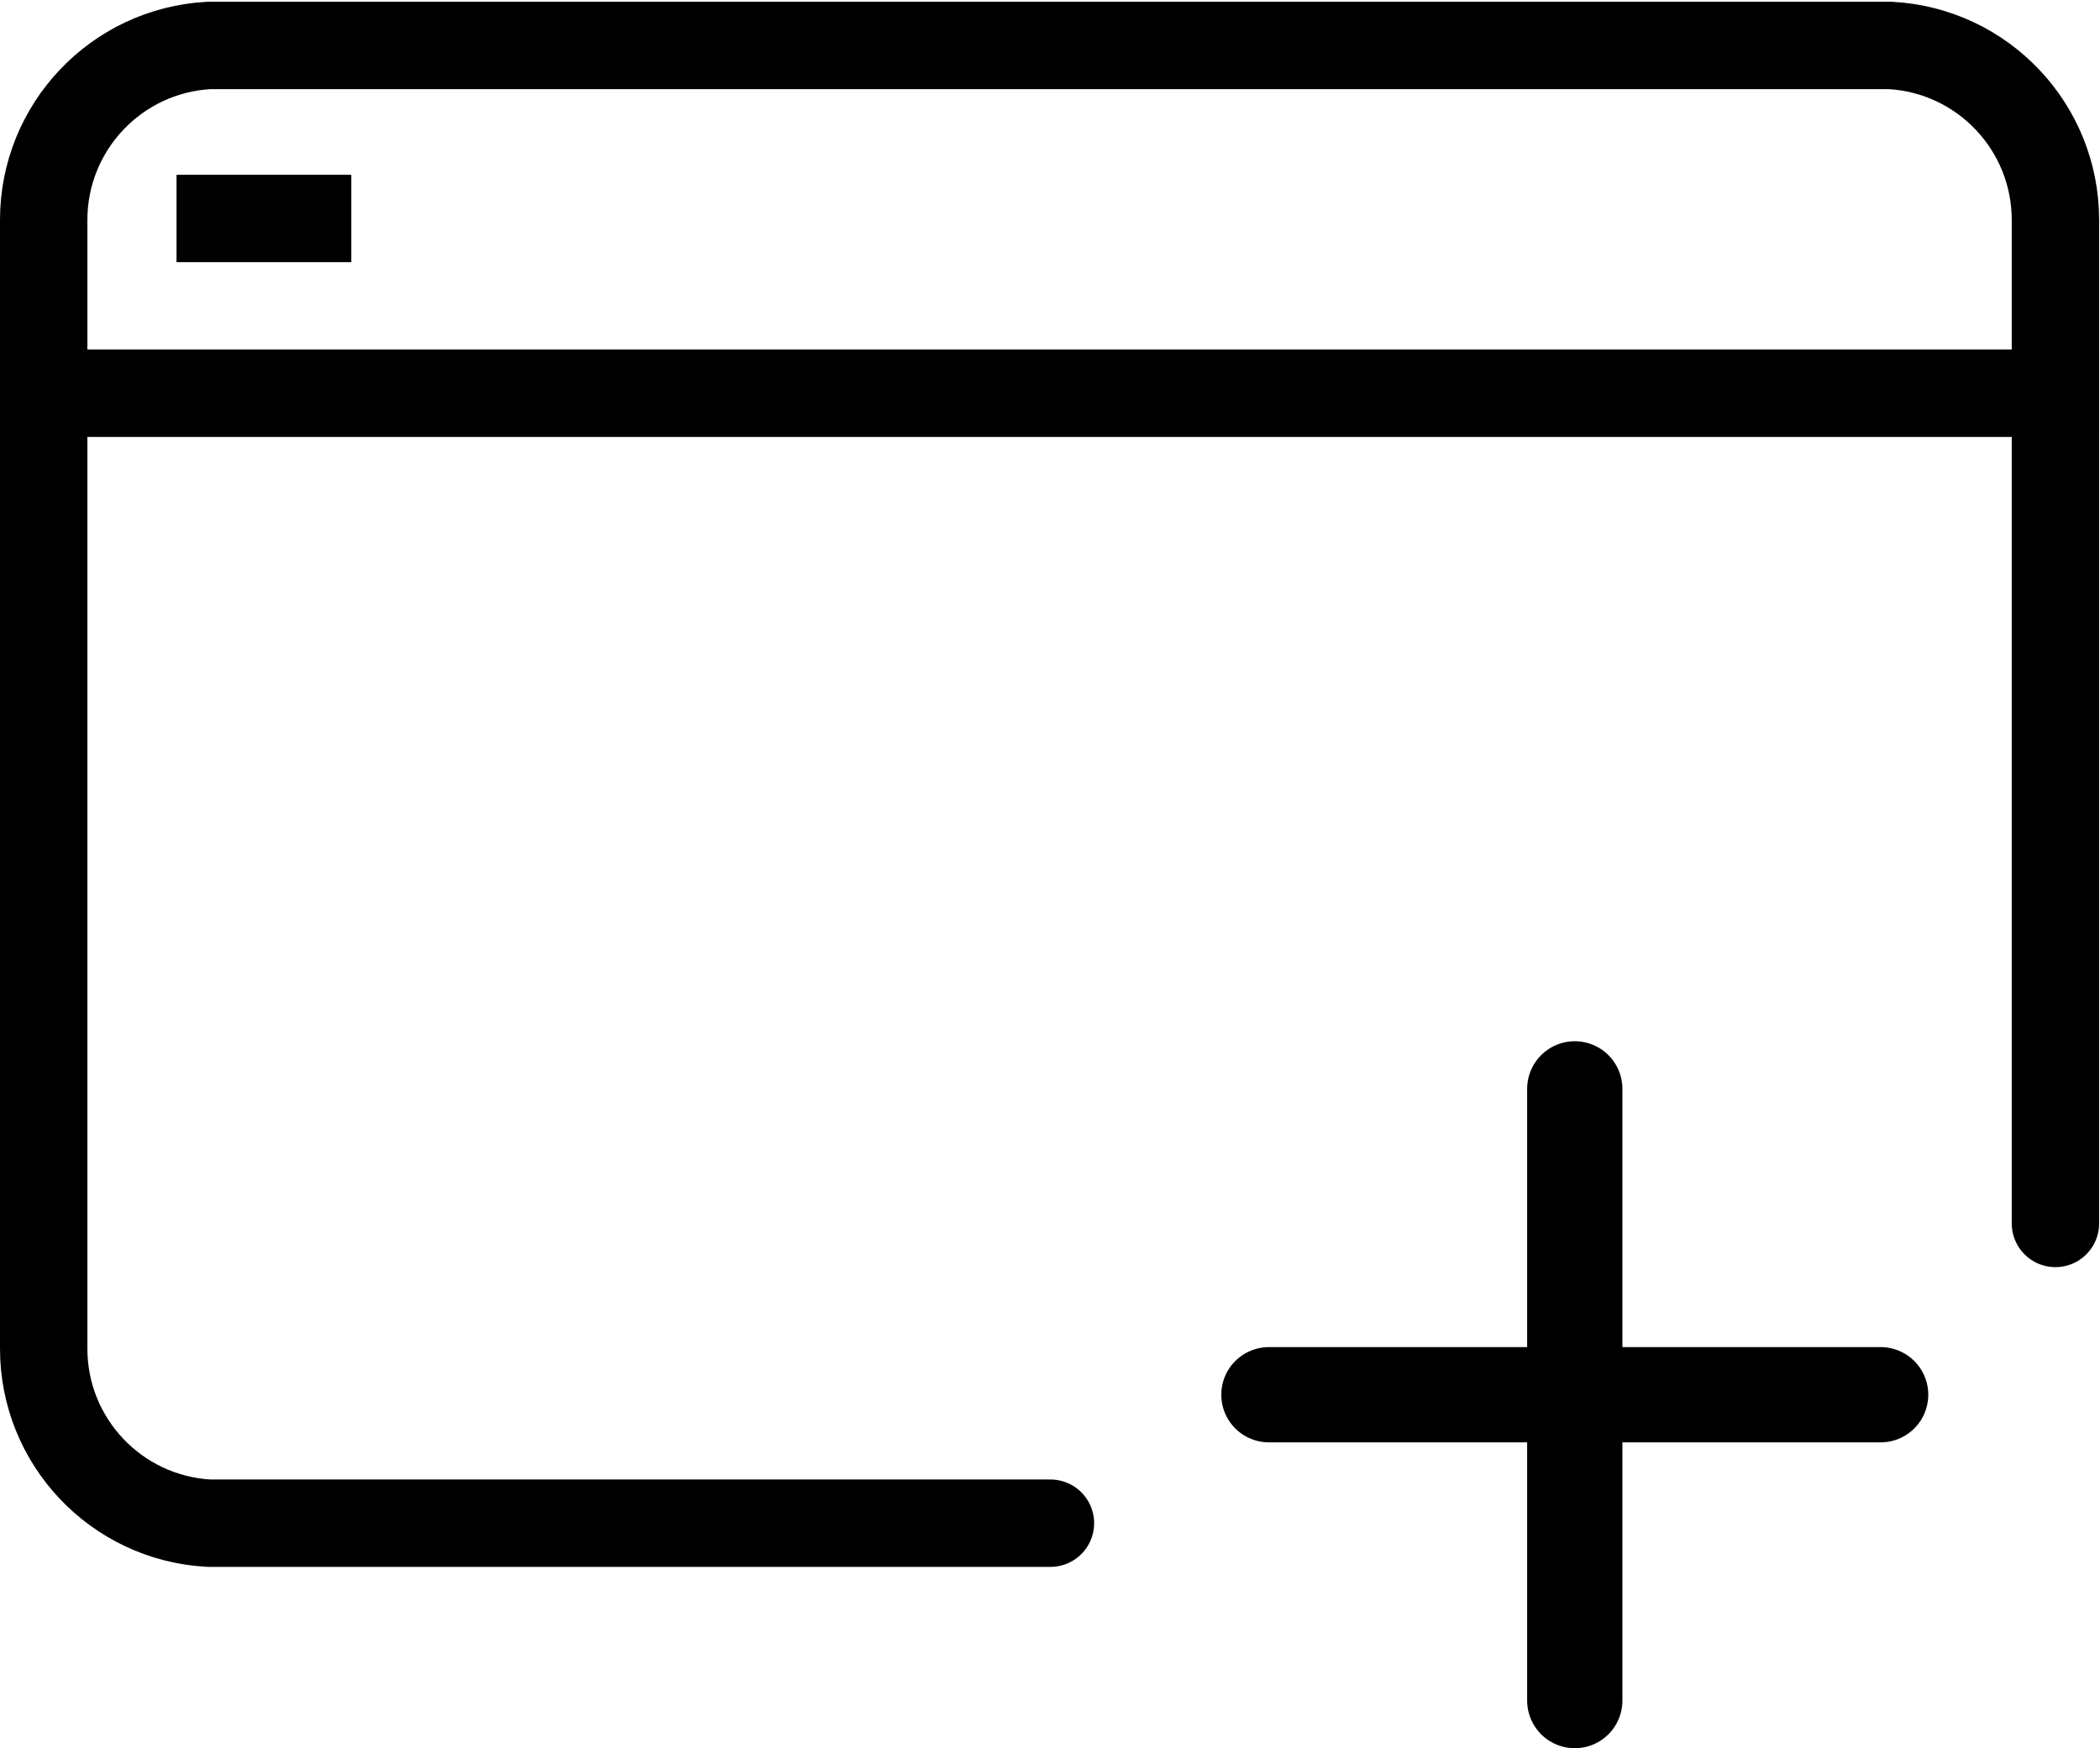
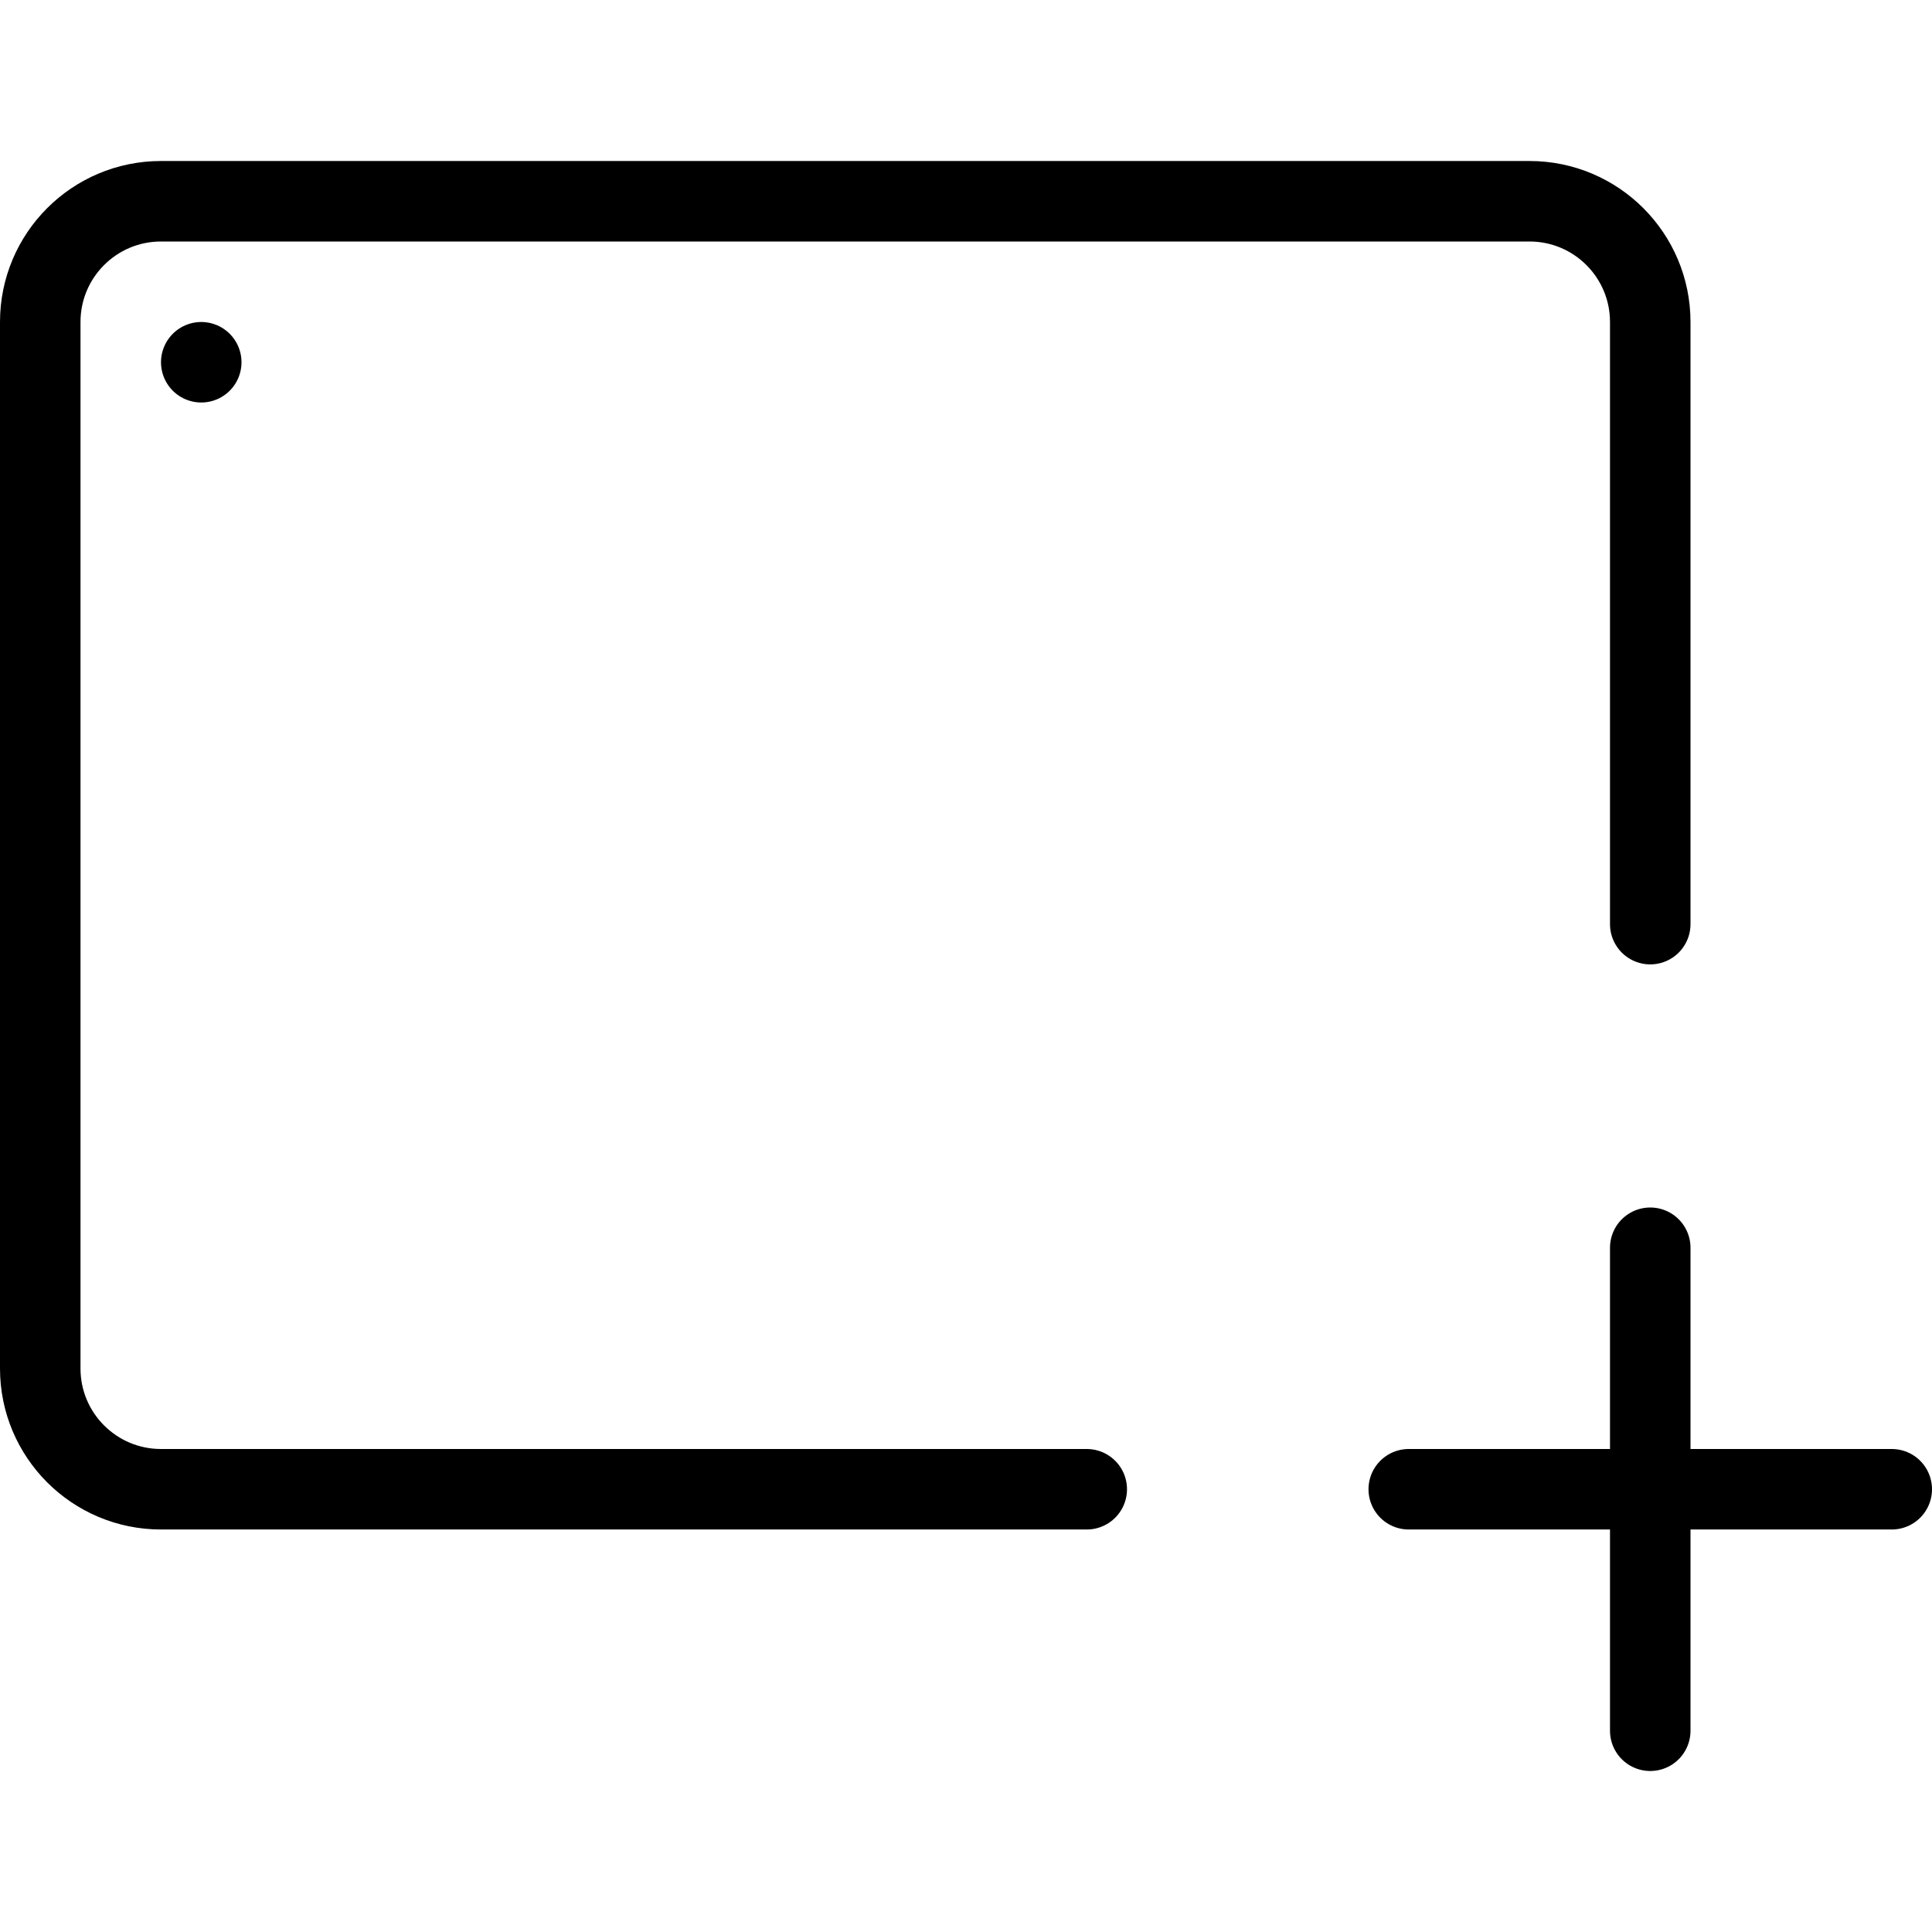
- <svg xmlns="http://www.w3.org/2000/svg" id="adcdd4fe-0b9b-4685-9b8b-d3f2d4e487c0" data-name="Layer 1" viewBox="0 0 24.03 20">
-   <line x1="2.02" y1="2.5" x2="4.02" y2="2.5" fill="none" stroke="#000" stroke-miterlimit="10" />
-   <line x1="0.86" y1="4.5" x2="24.02" y2="4.5" fill="none" stroke="#000" stroke-miterlimit="10" />
-   <path d="M23.5,16V4.52a2,2,0,0,0-1.89-2H2.37a2,2,0,0,0-1.89,2V17.43a2,2,0,0,0,1.89,2l9.63,0" transform="translate(0.02 -2)" fill="none" stroke="#000" stroke-linecap="round" stroke-miterlimit="10" />
-   <line x1="14.52" y1="15.96" x2="21.52" y2="15.96" fill="none" stroke="#000" stroke-linecap="round" stroke-miterlimit="10" stroke-width="1.09" />
-   <line x1="18.02" y1="12.46" x2="18.02" y2="19.46" fill="none" stroke="#000" stroke-linecap="round" stroke-miterlimit="10" stroke-width="1.09" />
+ <svg xmlns="http://www.w3.org/2000/svg" viewBox="0 0 24 24">
+   <line x1="2.5" y1="4.5" x2="2.5" y2="4.5" fill="none" stroke="#000" stroke-linecap="round" stroke-miterlimit="10" />
+   <path d="M13.5,18.5H2A1.5,1.5,0,0,1,.5,17V4A1.5,1.5,0,0,1,2,2.5H19A1.5,1.5,0,0,1,20.5,4v7.48" fill="none" stroke="#000" stroke-linecap="round" stroke-miterlimit="10" />
+   <line x1="20.5" y1="15.5" x2="20.5" y2="21.5" fill="none" stroke="#000" stroke-linecap="round" stroke-miterlimit="10" />
+   <line x1="17.5" y1="18.5" x2="23.5" y2="18.5" fill="none" stroke="#000" stroke-linecap="round" stroke-miterlimit="10" />
</svg>
